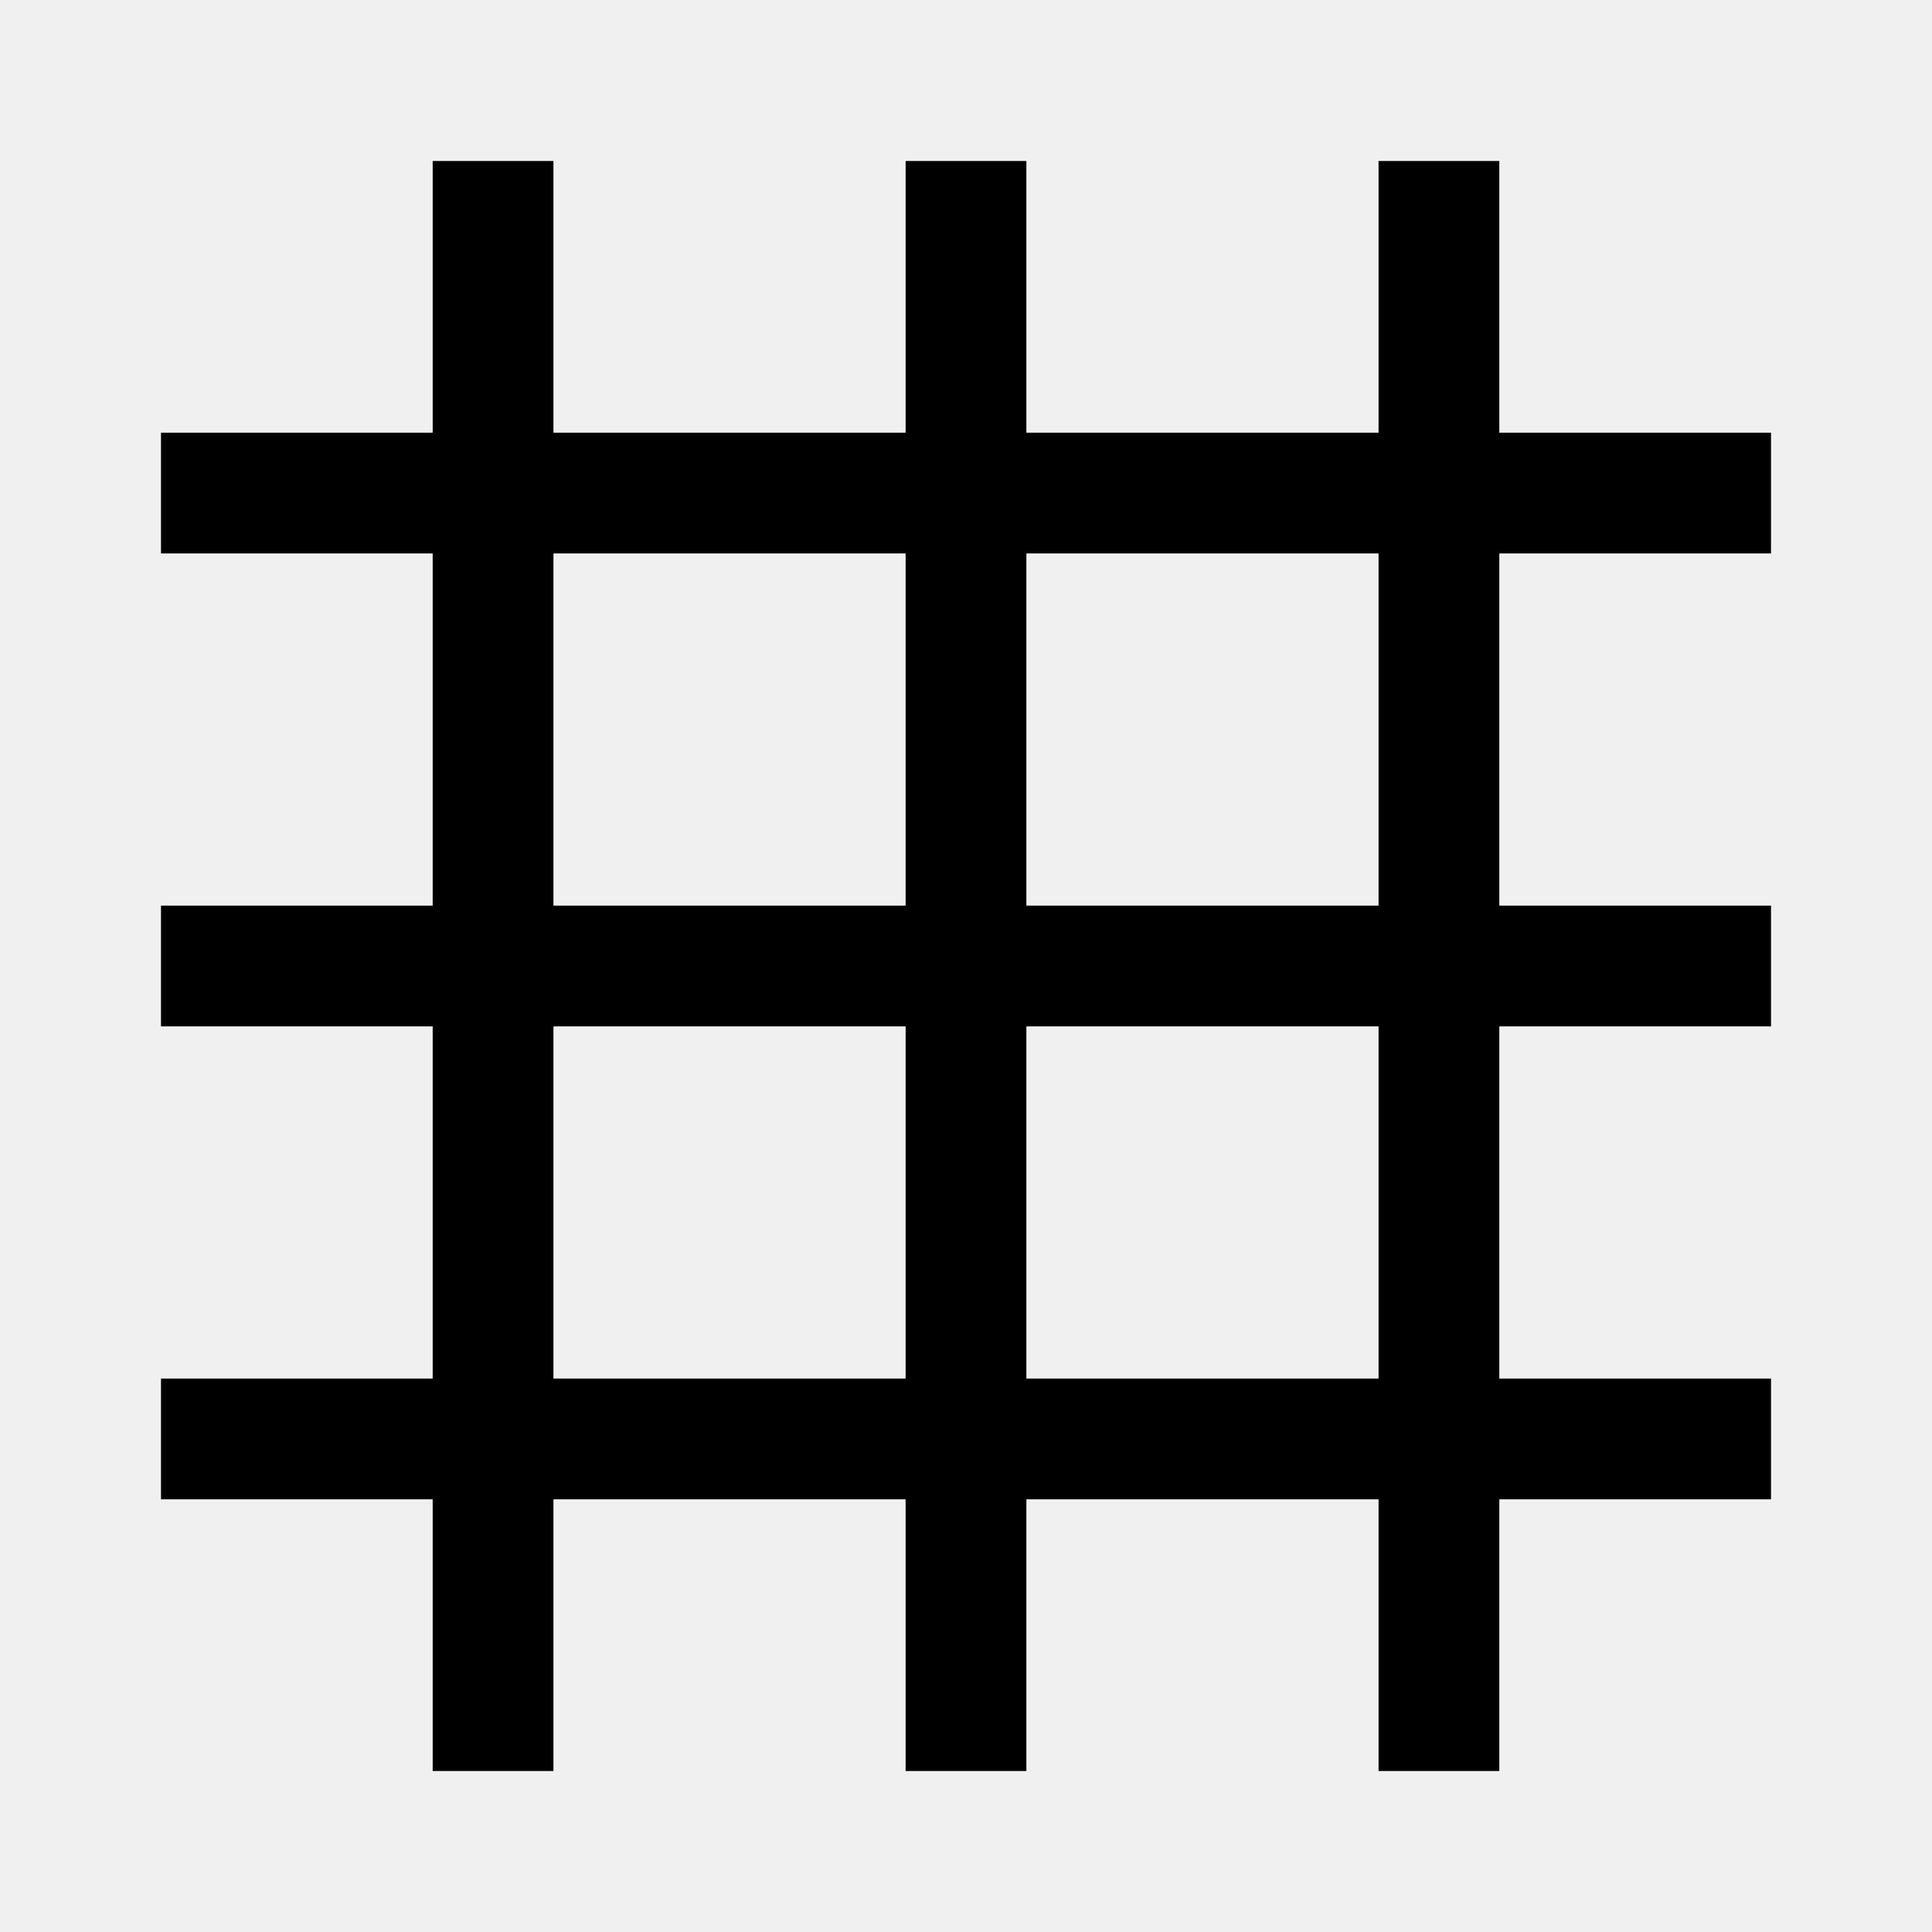
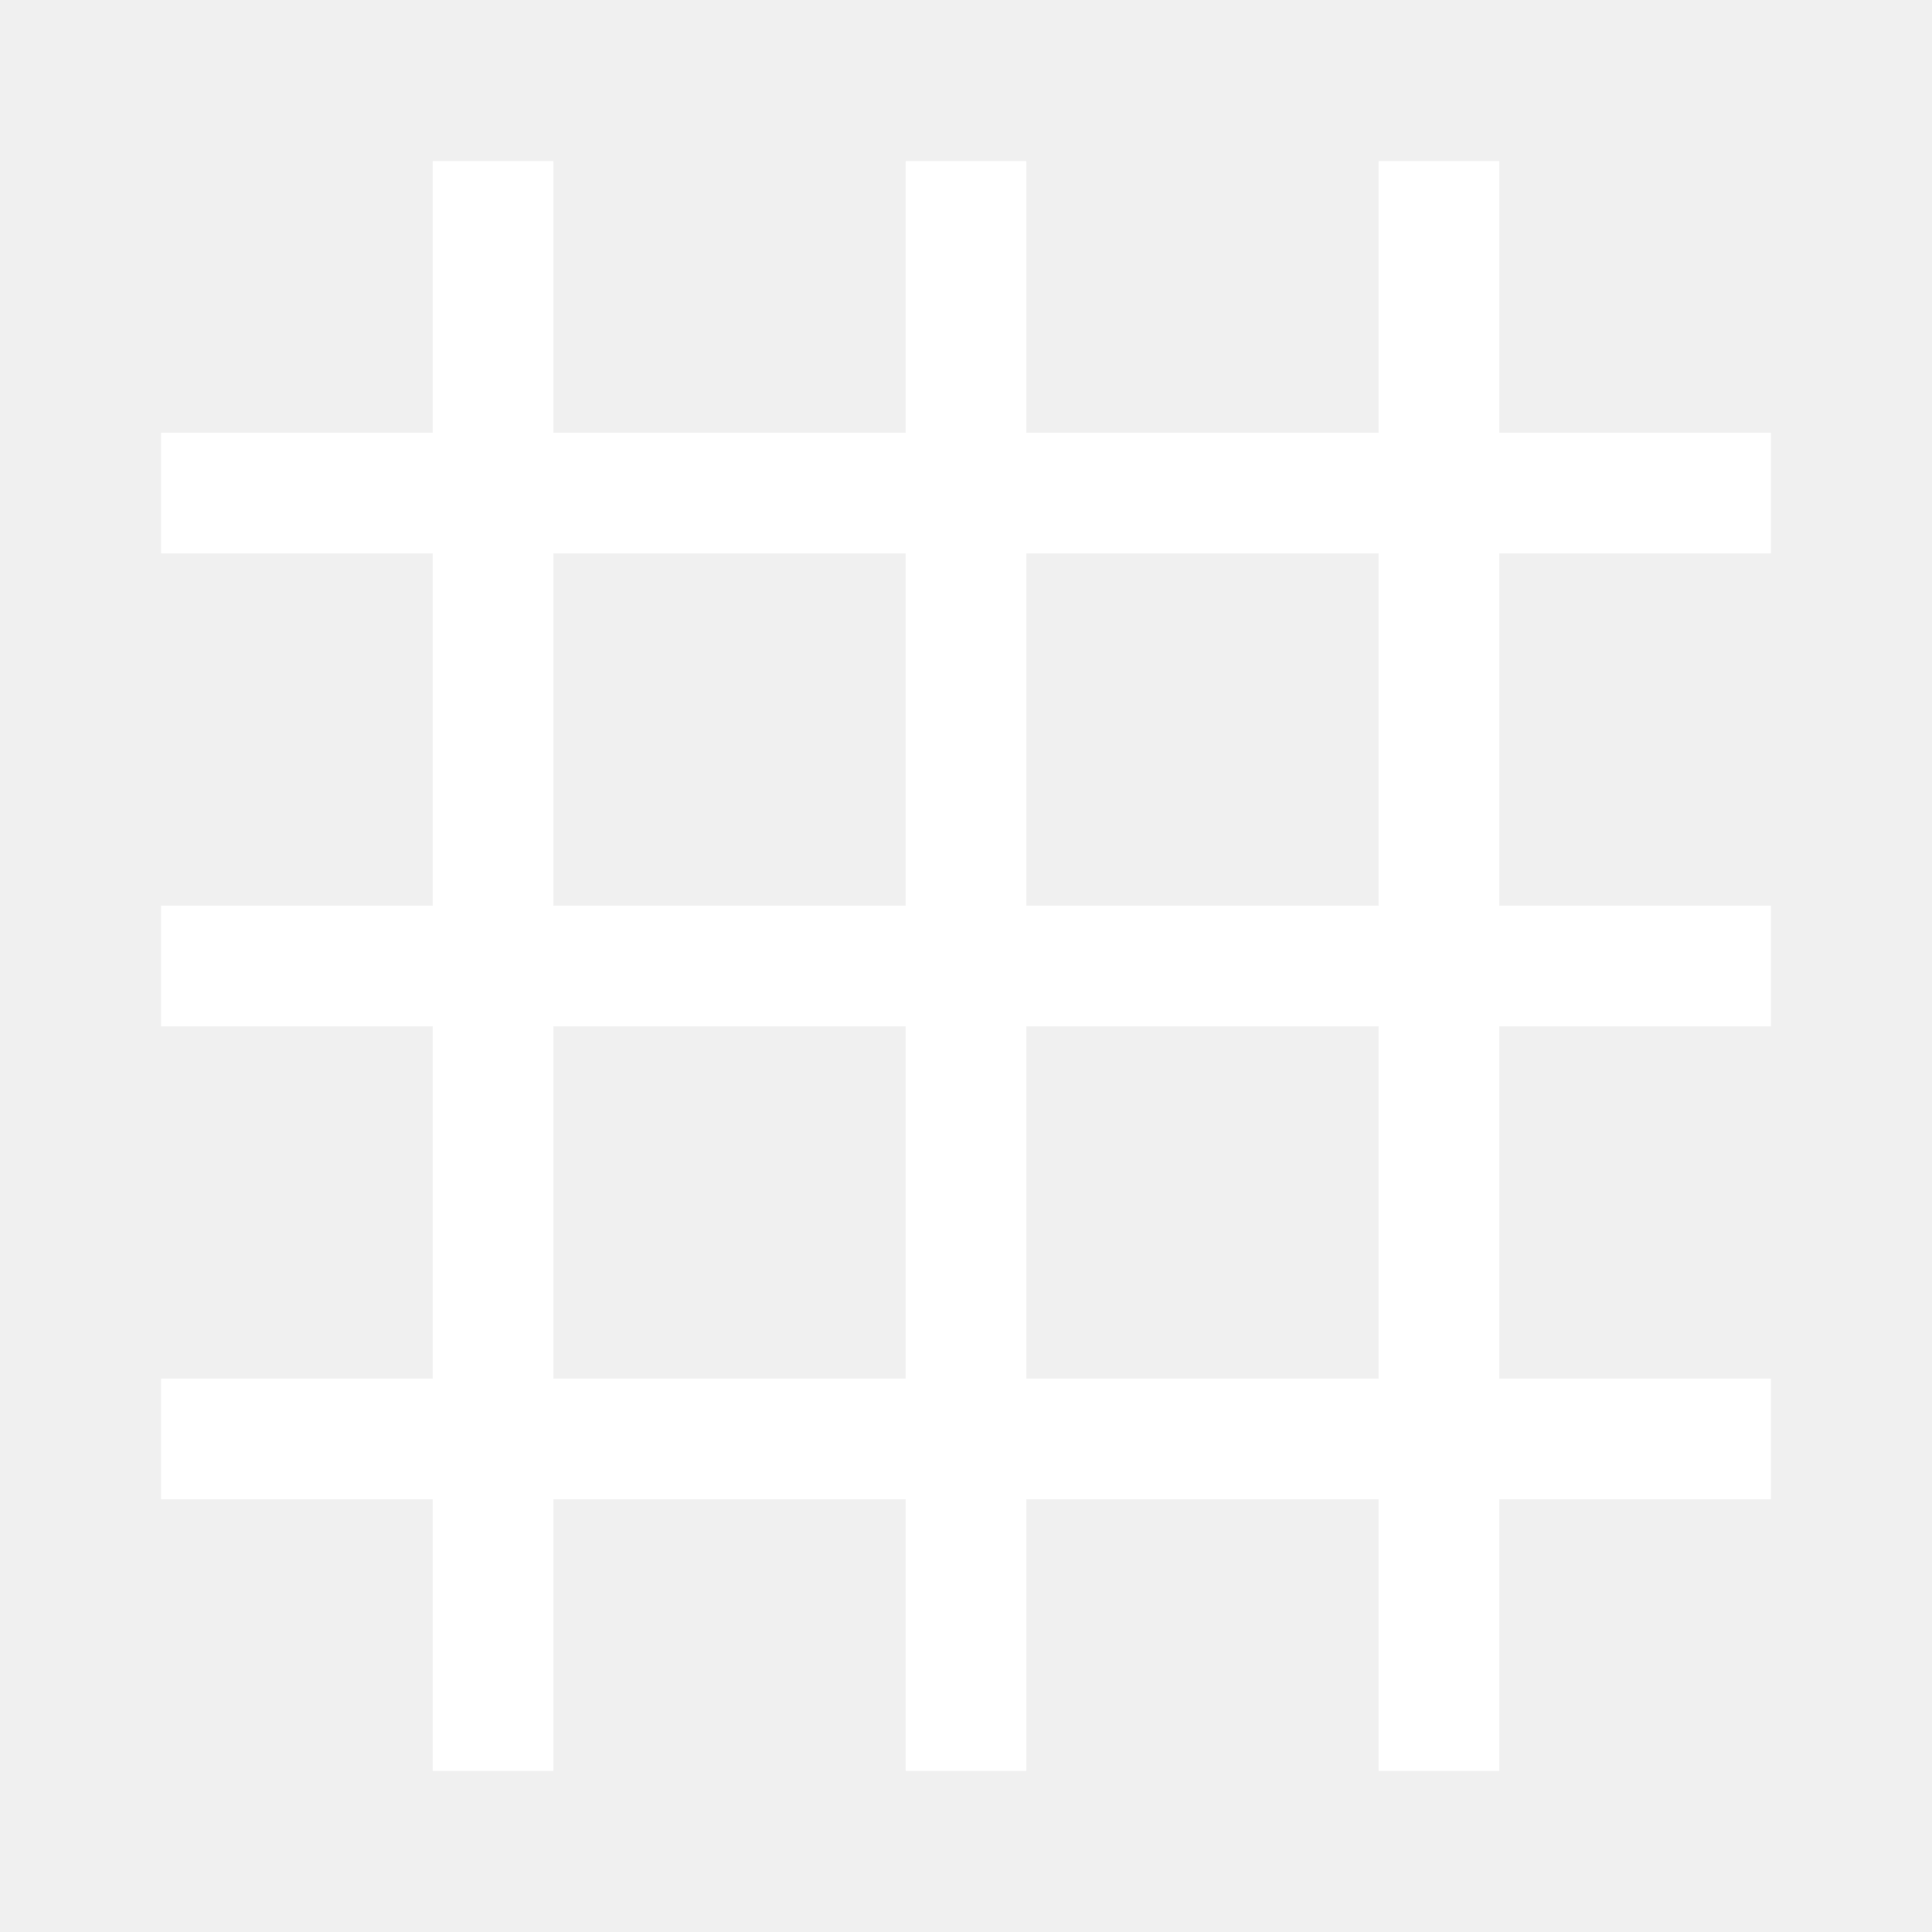
- <svg xmlns="http://www.w3.org/2000/svg" height="48" viewBox="0 96 960 960" width="48">
+ <svg xmlns="http://www.w3.org/2000/svg" height="26" fill="white" viewBox="0 96 960 960" width="26">
  <path d="M215 976V841H80v-60h135V606H80v-60h135V371H80v-60h135V176h60v135h175V176h60v135h175V176h60v135h135v60H745v175h135v60H745v175h135v60H745v135h-60V841H510v135h-60V841H275v135h-60Zm60-195h175V606H275v175Zm235 0h175V606H510v175ZM275 546h175V371H275v175Zm235 0h175V371H510v175Z" />
</svg>
